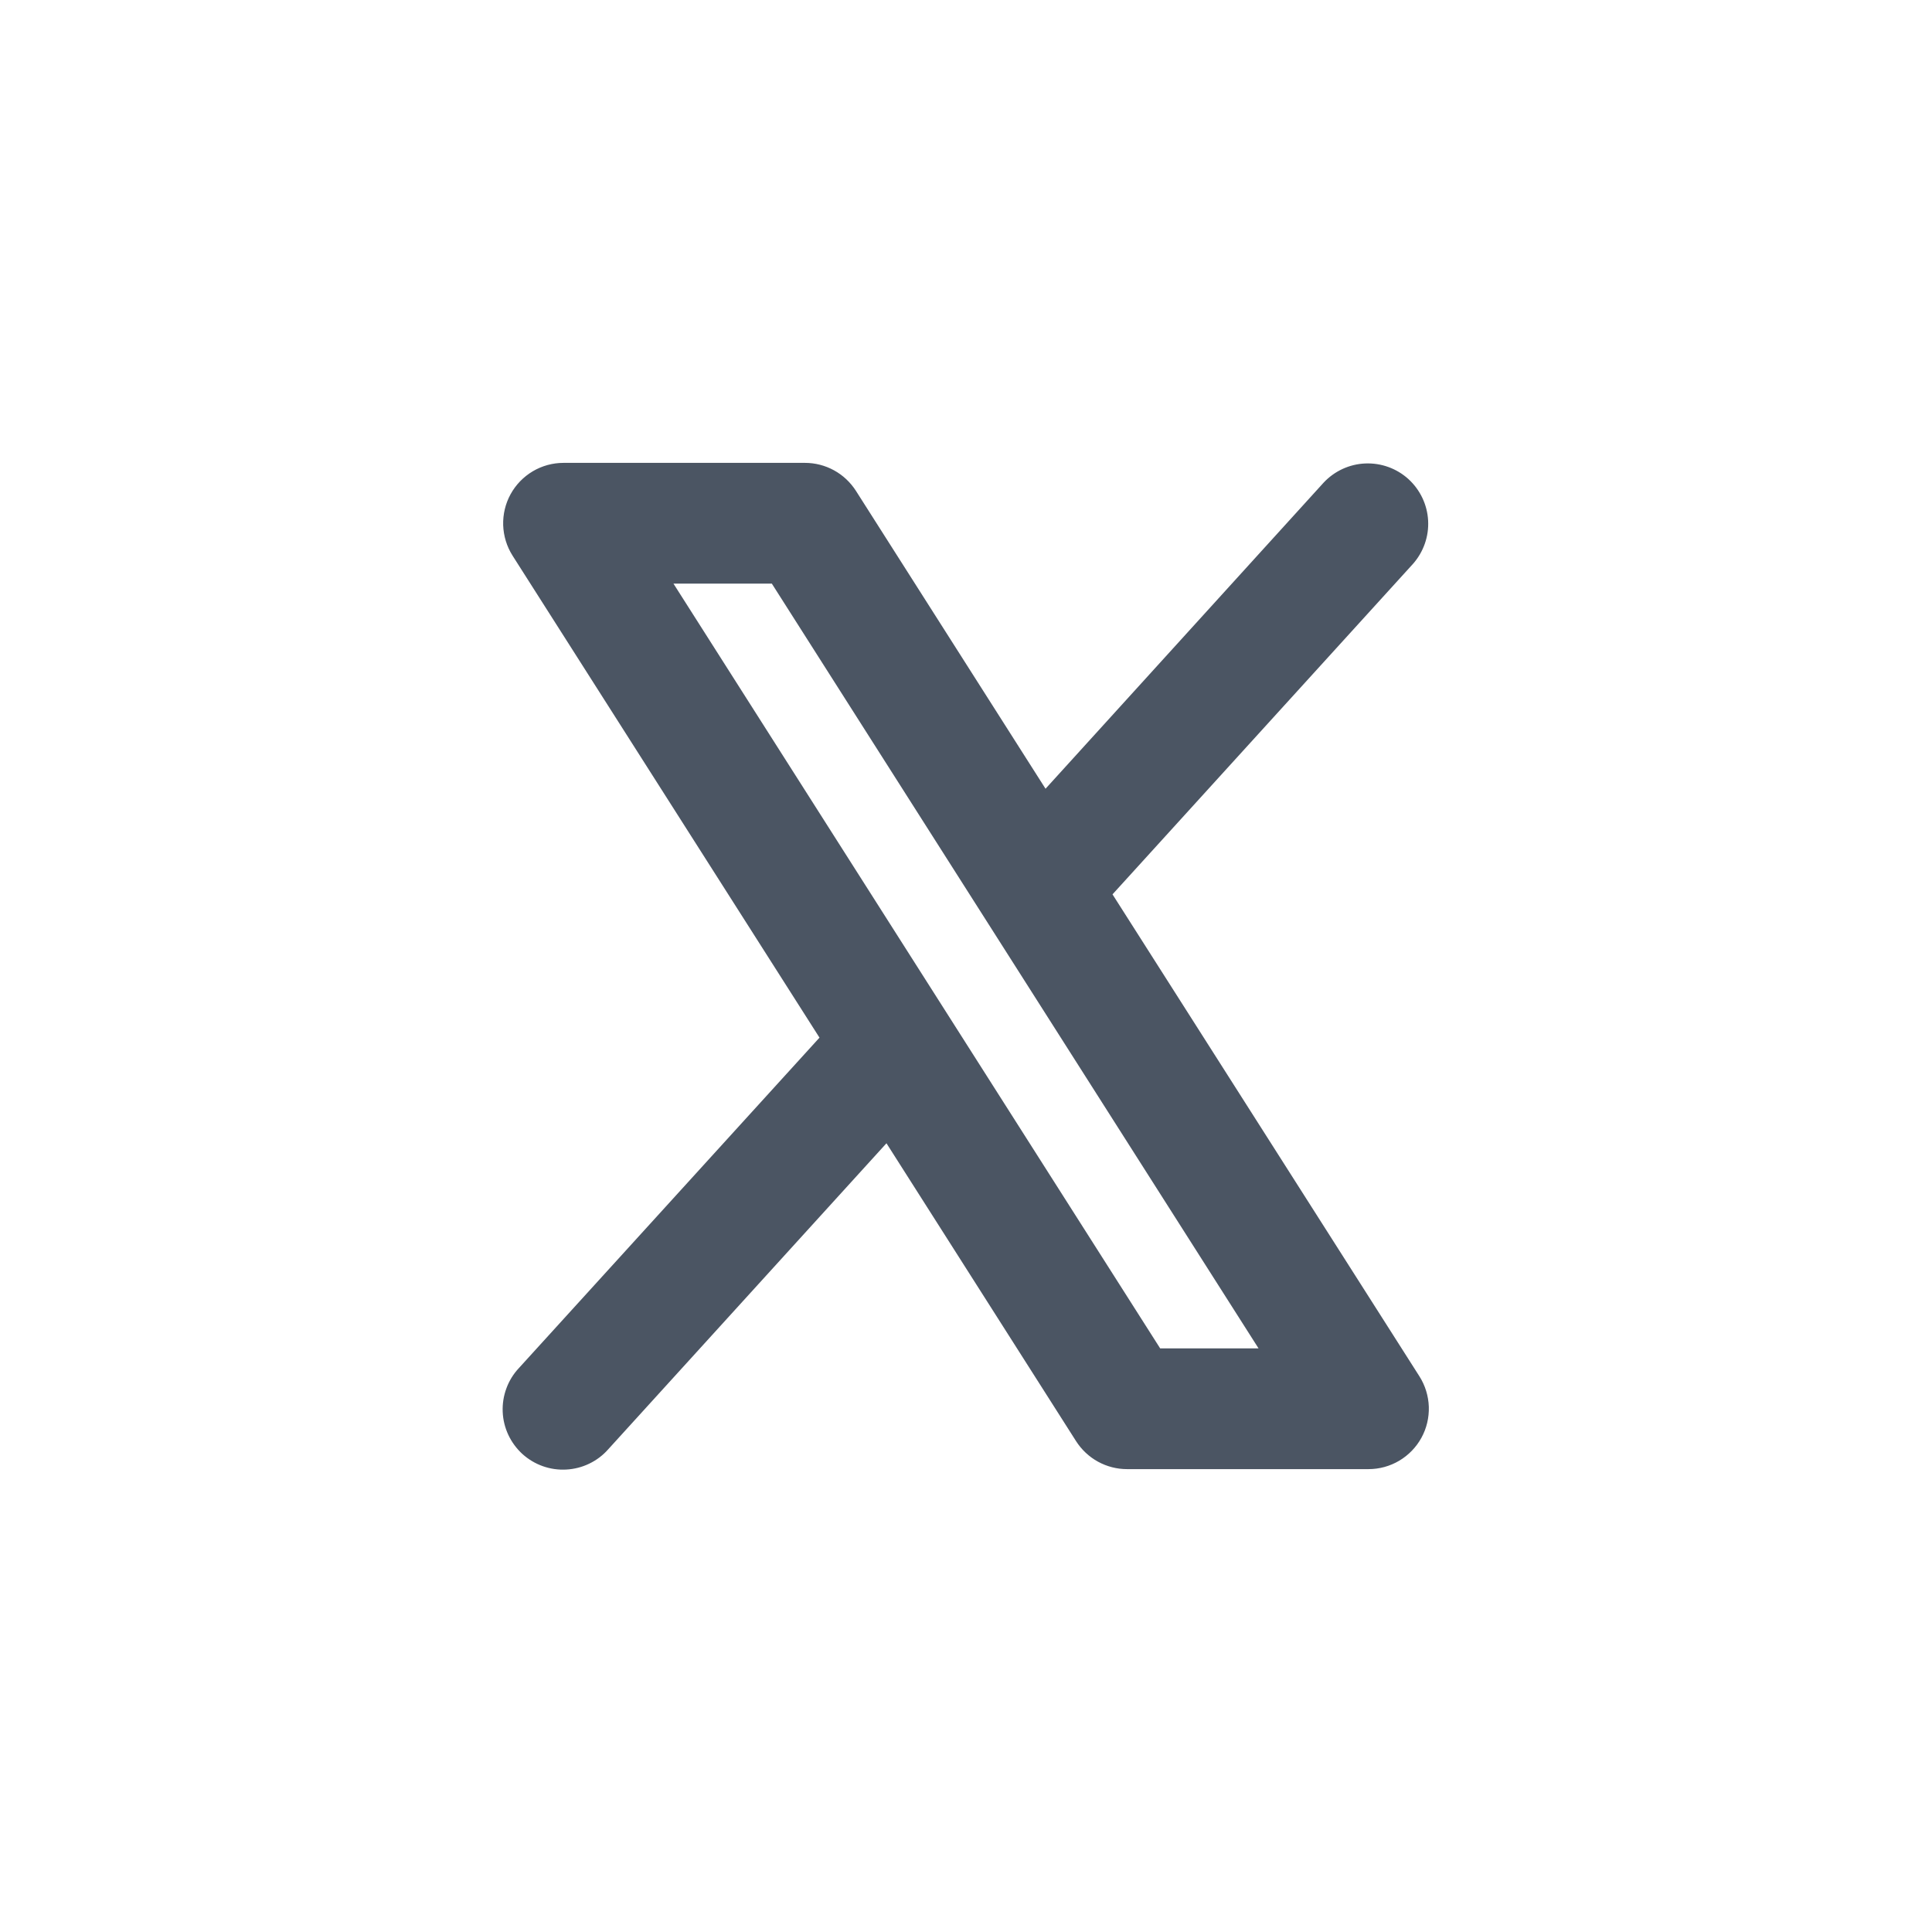
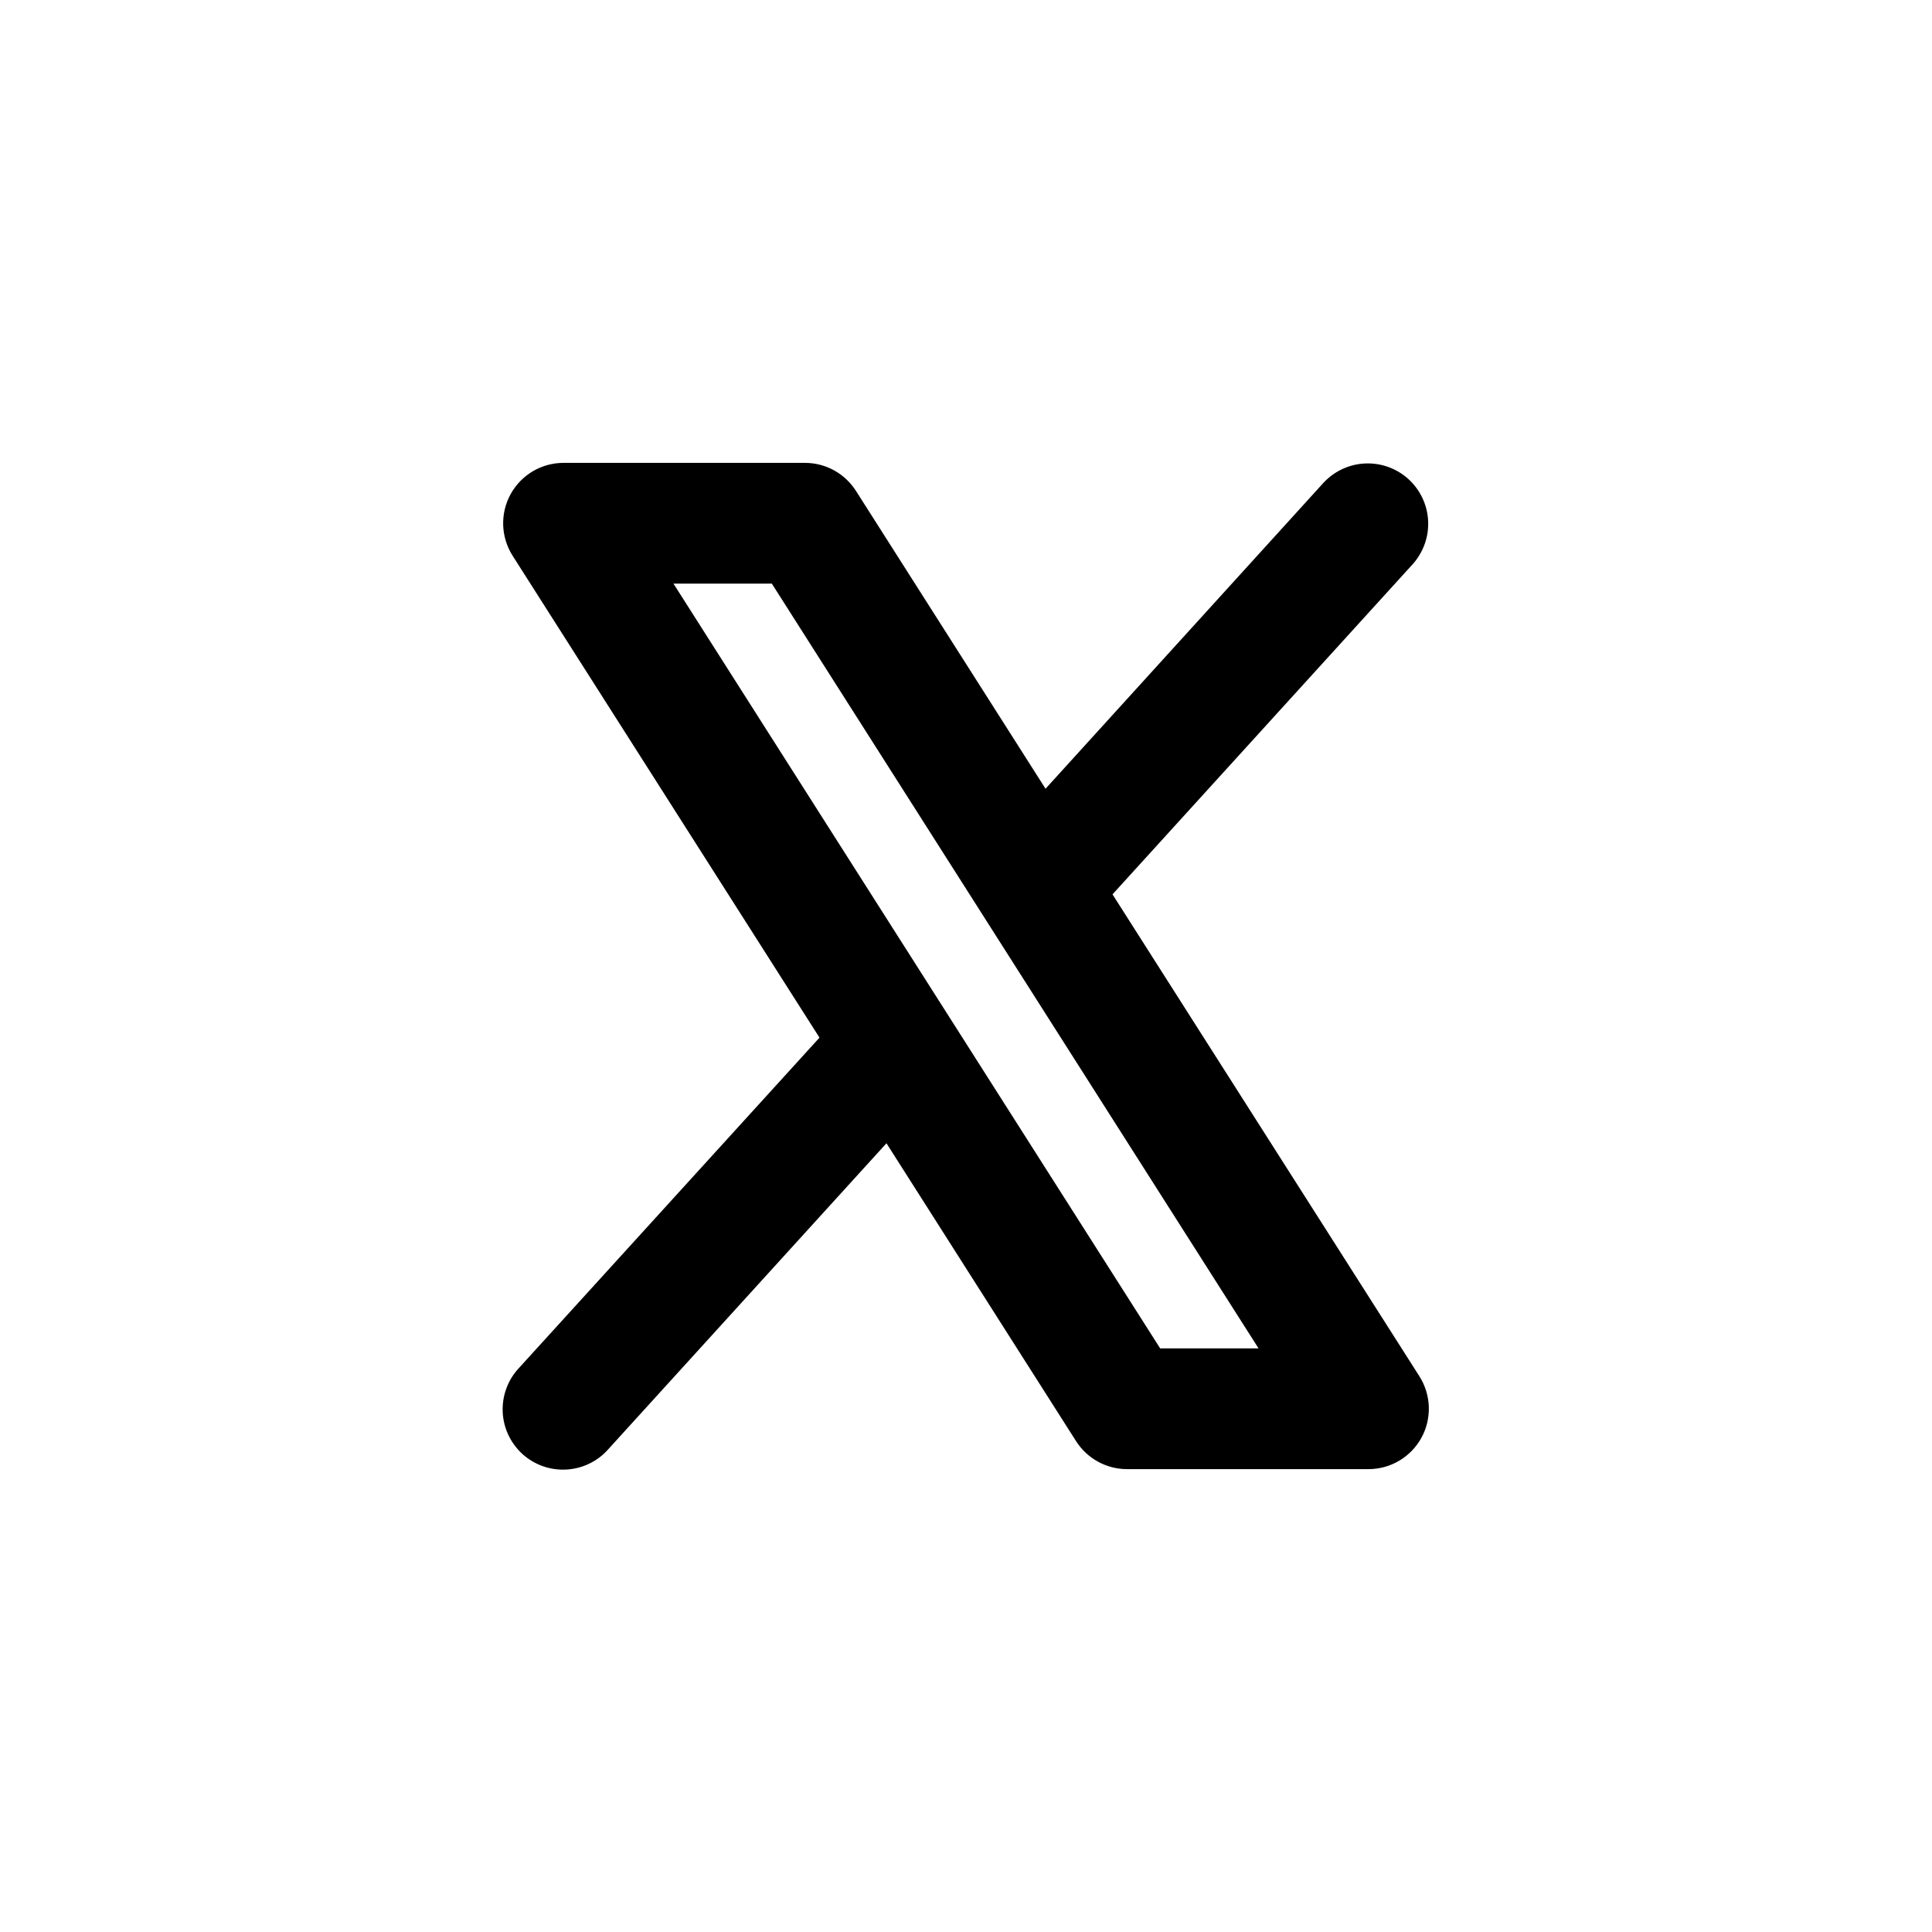
- <svg xmlns="http://www.w3.org/2000/svg" width="36" height="36" viewBox="0 0 36 36" fill="none">
-   <path d="M26.449 25.646L20.73 16.665L26.329 10.507C26.525 10.285 26.627 9.995 26.611 9.7C26.595 9.404 26.463 9.127 26.244 8.927C26.025 8.728 25.736 8.624 25.44 8.636C25.145 8.648 24.866 8.777 24.664 8.993L19.482 14.697L15.949 9.146C15.847 8.987 15.707 8.855 15.541 8.764C15.375 8.673 15.189 8.625 15 8.625H10.5C10.299 8.625 10.101 8.679 9.927 8.782C9.754 8.885 9.611 9.032 9.514 9.209C9.417 9.385 9.37 9.585 9.376 9.786C9.383 9.988 9.443 10.184 9.551 10.354L15.27 19.335L9.668 25.493C9.566 25.602 9.487 25.73 9.436 25.87C9.384 26.01 9.361 26.158 9.367 26.307C9.373 26.456 9.409 26.602 9.472 26.737C9.535 26.871 9.624 26.992 9.734 27.093C9.845 27.193 9.973 27.27 10.114 27.32C10.254 27.37 10.403 27.391 10.551 27.383C10.7 27.375 10.846 27.338 10.98 27.273C11.114 27.209 11.234 27.118 11.332 27.007L16.518 21.303L20.051 26.854C20.153 27.013 20.293 27.145 20.459 27.236C20.625 27.327 20.811 27.375 21 27.375H25.5C25.702 27.375 25.899 27.321 26.073 27.218C26.246 27.115 26.389 26.968 26.486 26.791C26.583 26.615 26.63 26.415 26.624 26.214C26.617 26.012 26.557 25.816 26.449 25.646ZM21.618 25.125L12.549 10.875H14.382L23.451 25.125H21.618Z" fill="#4B5563" />
+ <svg xmlns="http://www.w3.org/2000/svg" width="36" height="36" viewBox="0 0 36 36" fill="currentColor">
+   <path d="M26.449 25.646L20.73 16.665L26.329 10.507C26.525 10.285 26.627 9.995 26.611 9.7C26.595 9.404 26.463 9.127 26.244 8.927C26.025 8.728 25.736 8.624 25.44 8.636C25.145 8.648 24.866 8.777 24.664 8.993L19.482 14.697L15.949 9.146C15.847 8.987 15.707 8.855 15.541 8.764C15.375 8.673 15.189 8.625 15 8.625H10.5C10.299 8.625 10.101 8.679 9.927 8.782C9.754 8.885 9.611 9.032 9.514 9.209C9.417 9.385 9.37 9.585 9.376 9.786C9.383 9.988 9.443 10.184 9.551 10.354L15.27 19.335L9.668 25.493C9.566 25.602 9.487 25.73 9.436 25.87C9.384 26.01 9.361 26.158 9.367 26.307C9.373 26.456 9.409 26.602 9.472 26.737C9.535 26.871 9.624 26.992 9.734 27.093C9.845 27.193 9.973 27.27 10.114 27.32C10.254 27.37 10.403 27.391 10.551 27.383C10.7 27.375 10.846 27.338 10.98 27.273C11.114 27.209 11.234 27.118 11.332 27.007L16.518 21.303L20.051 26.854C20.153 27.013 20.293 27.145 20.459 27.236C20.625 27.327 20.811 27.375 21 27.375H25.5C25.702 27.375 25.899 27.321 26.073 27.218C26.246 27.115 26.389 26.968 26.486 26.791C26.583 26.615 26.63 26.415 26.624 26.214C26.617 26.012 26.557 25.816 26.449 25.646ZM21.618 25.125L12.549 10.875H14.382L23.451 25.125H21.618Z" />
</svg>
